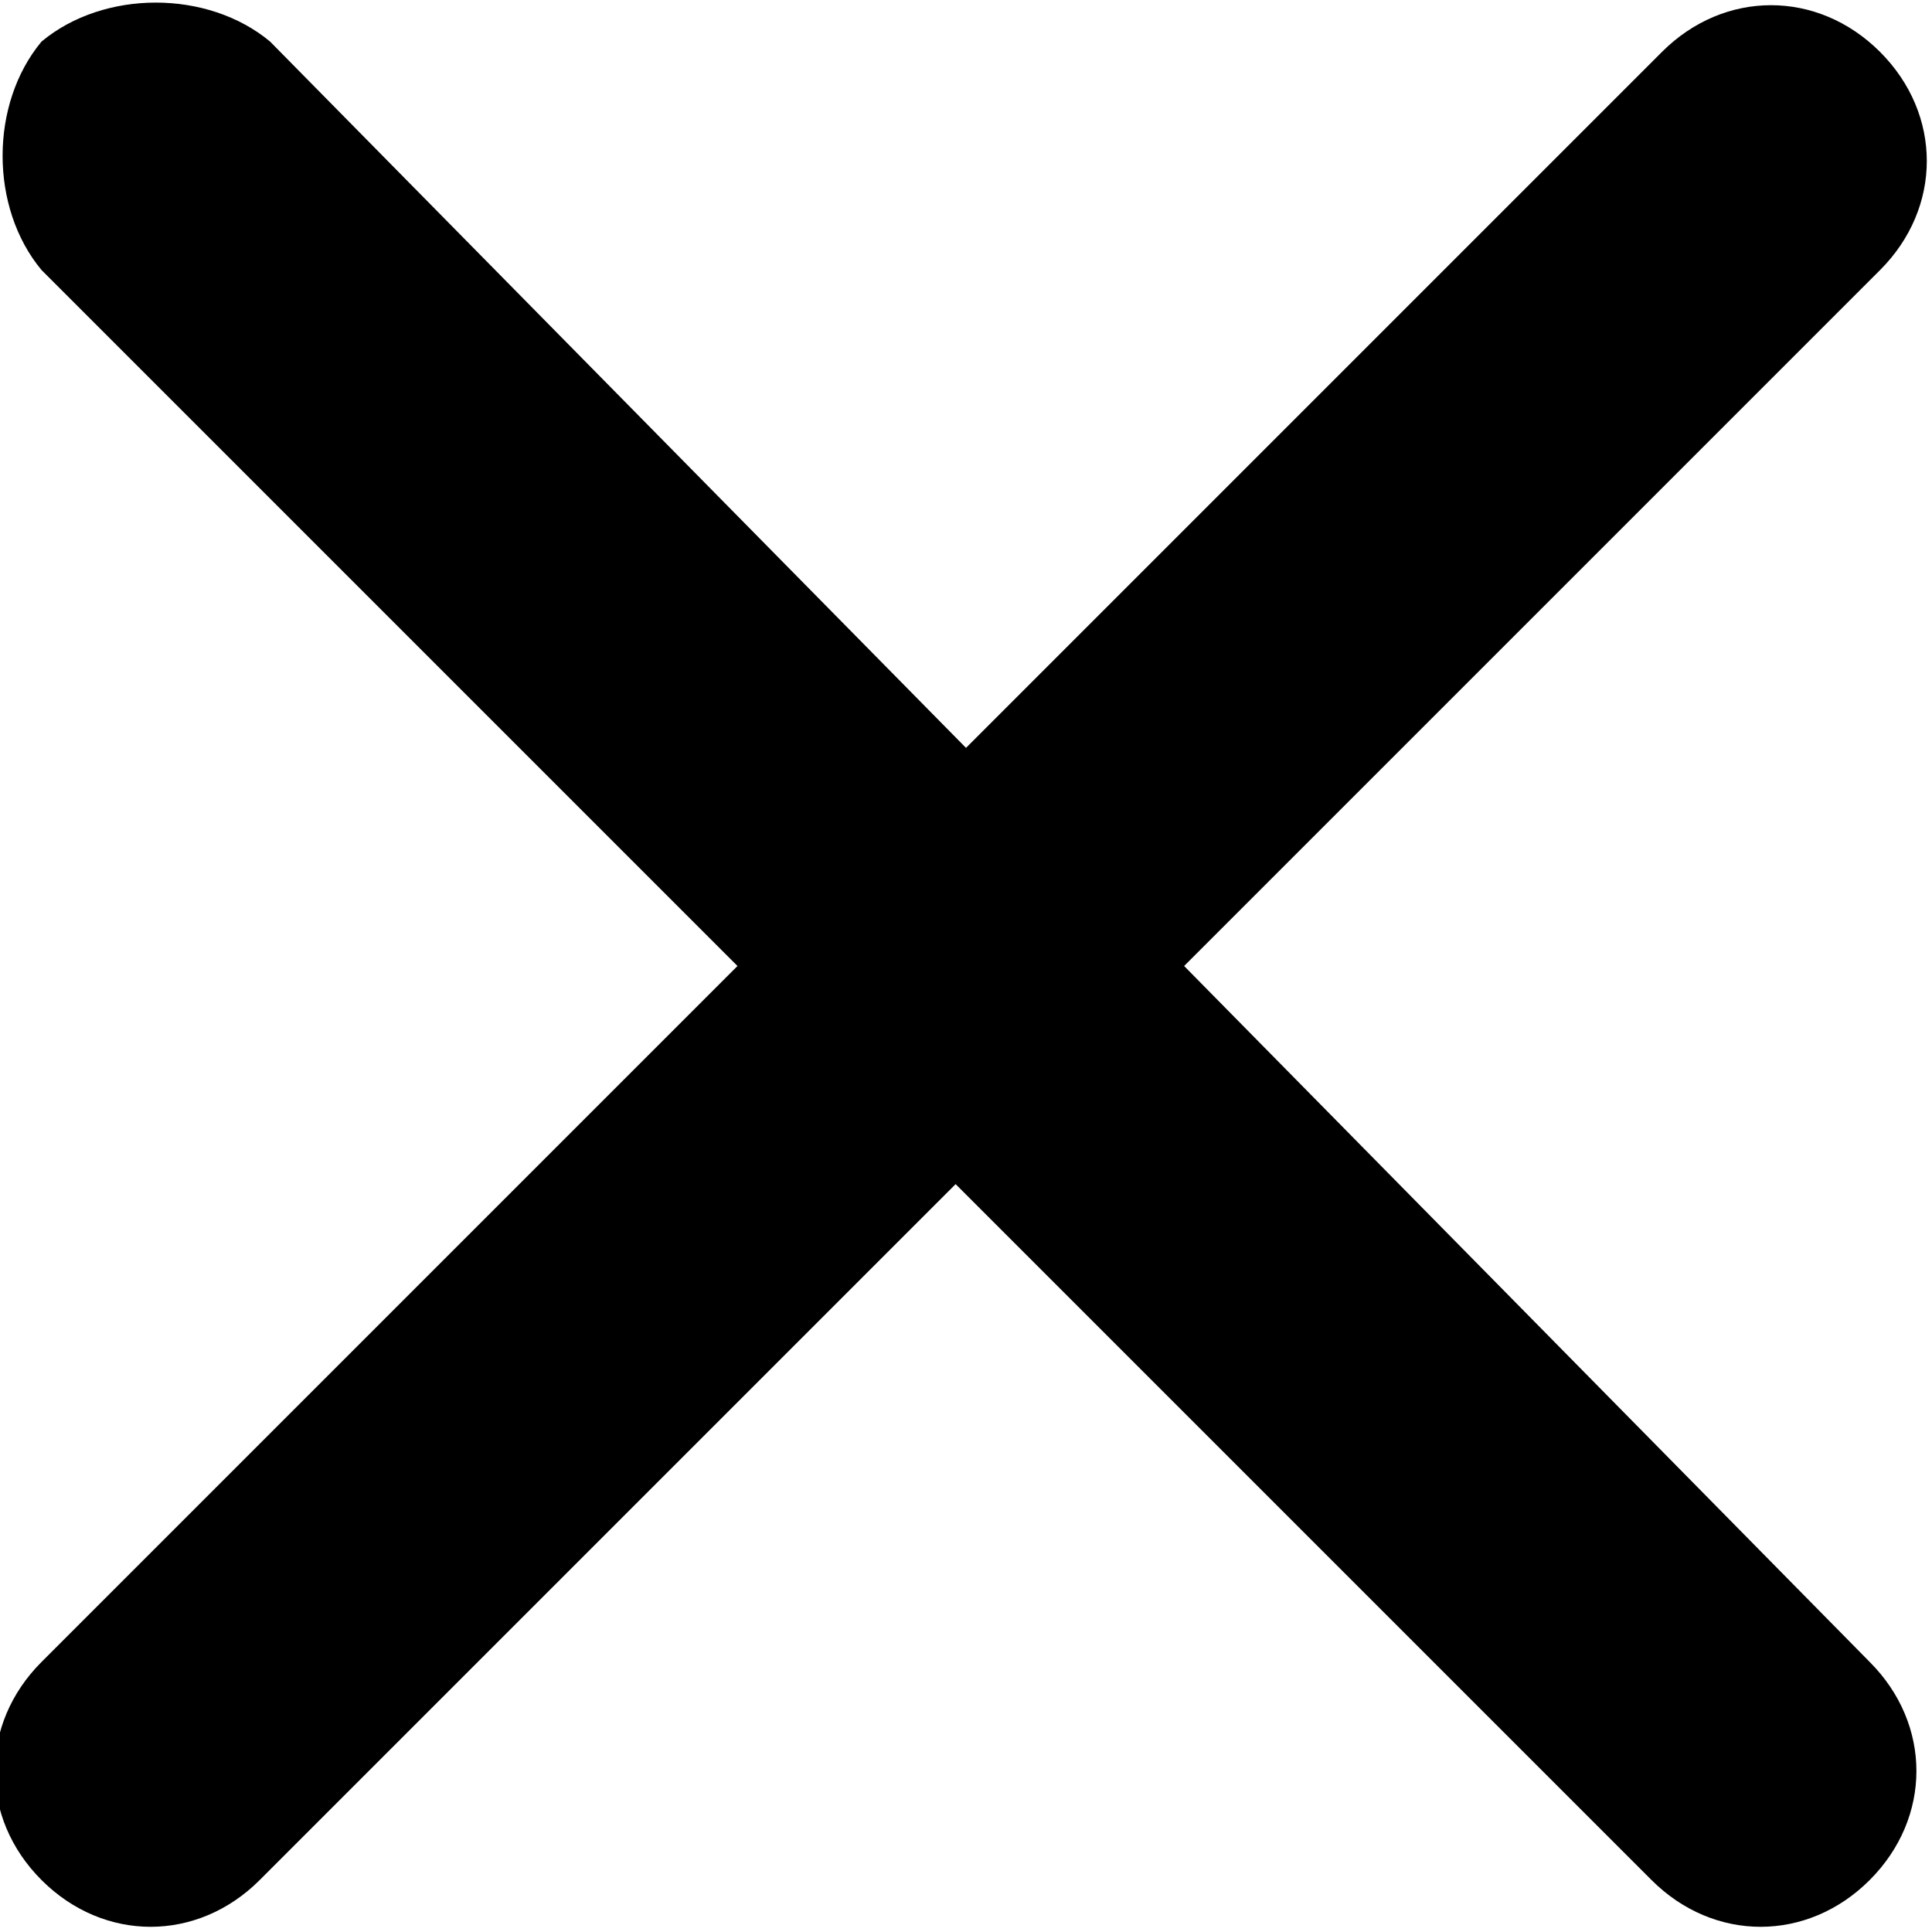
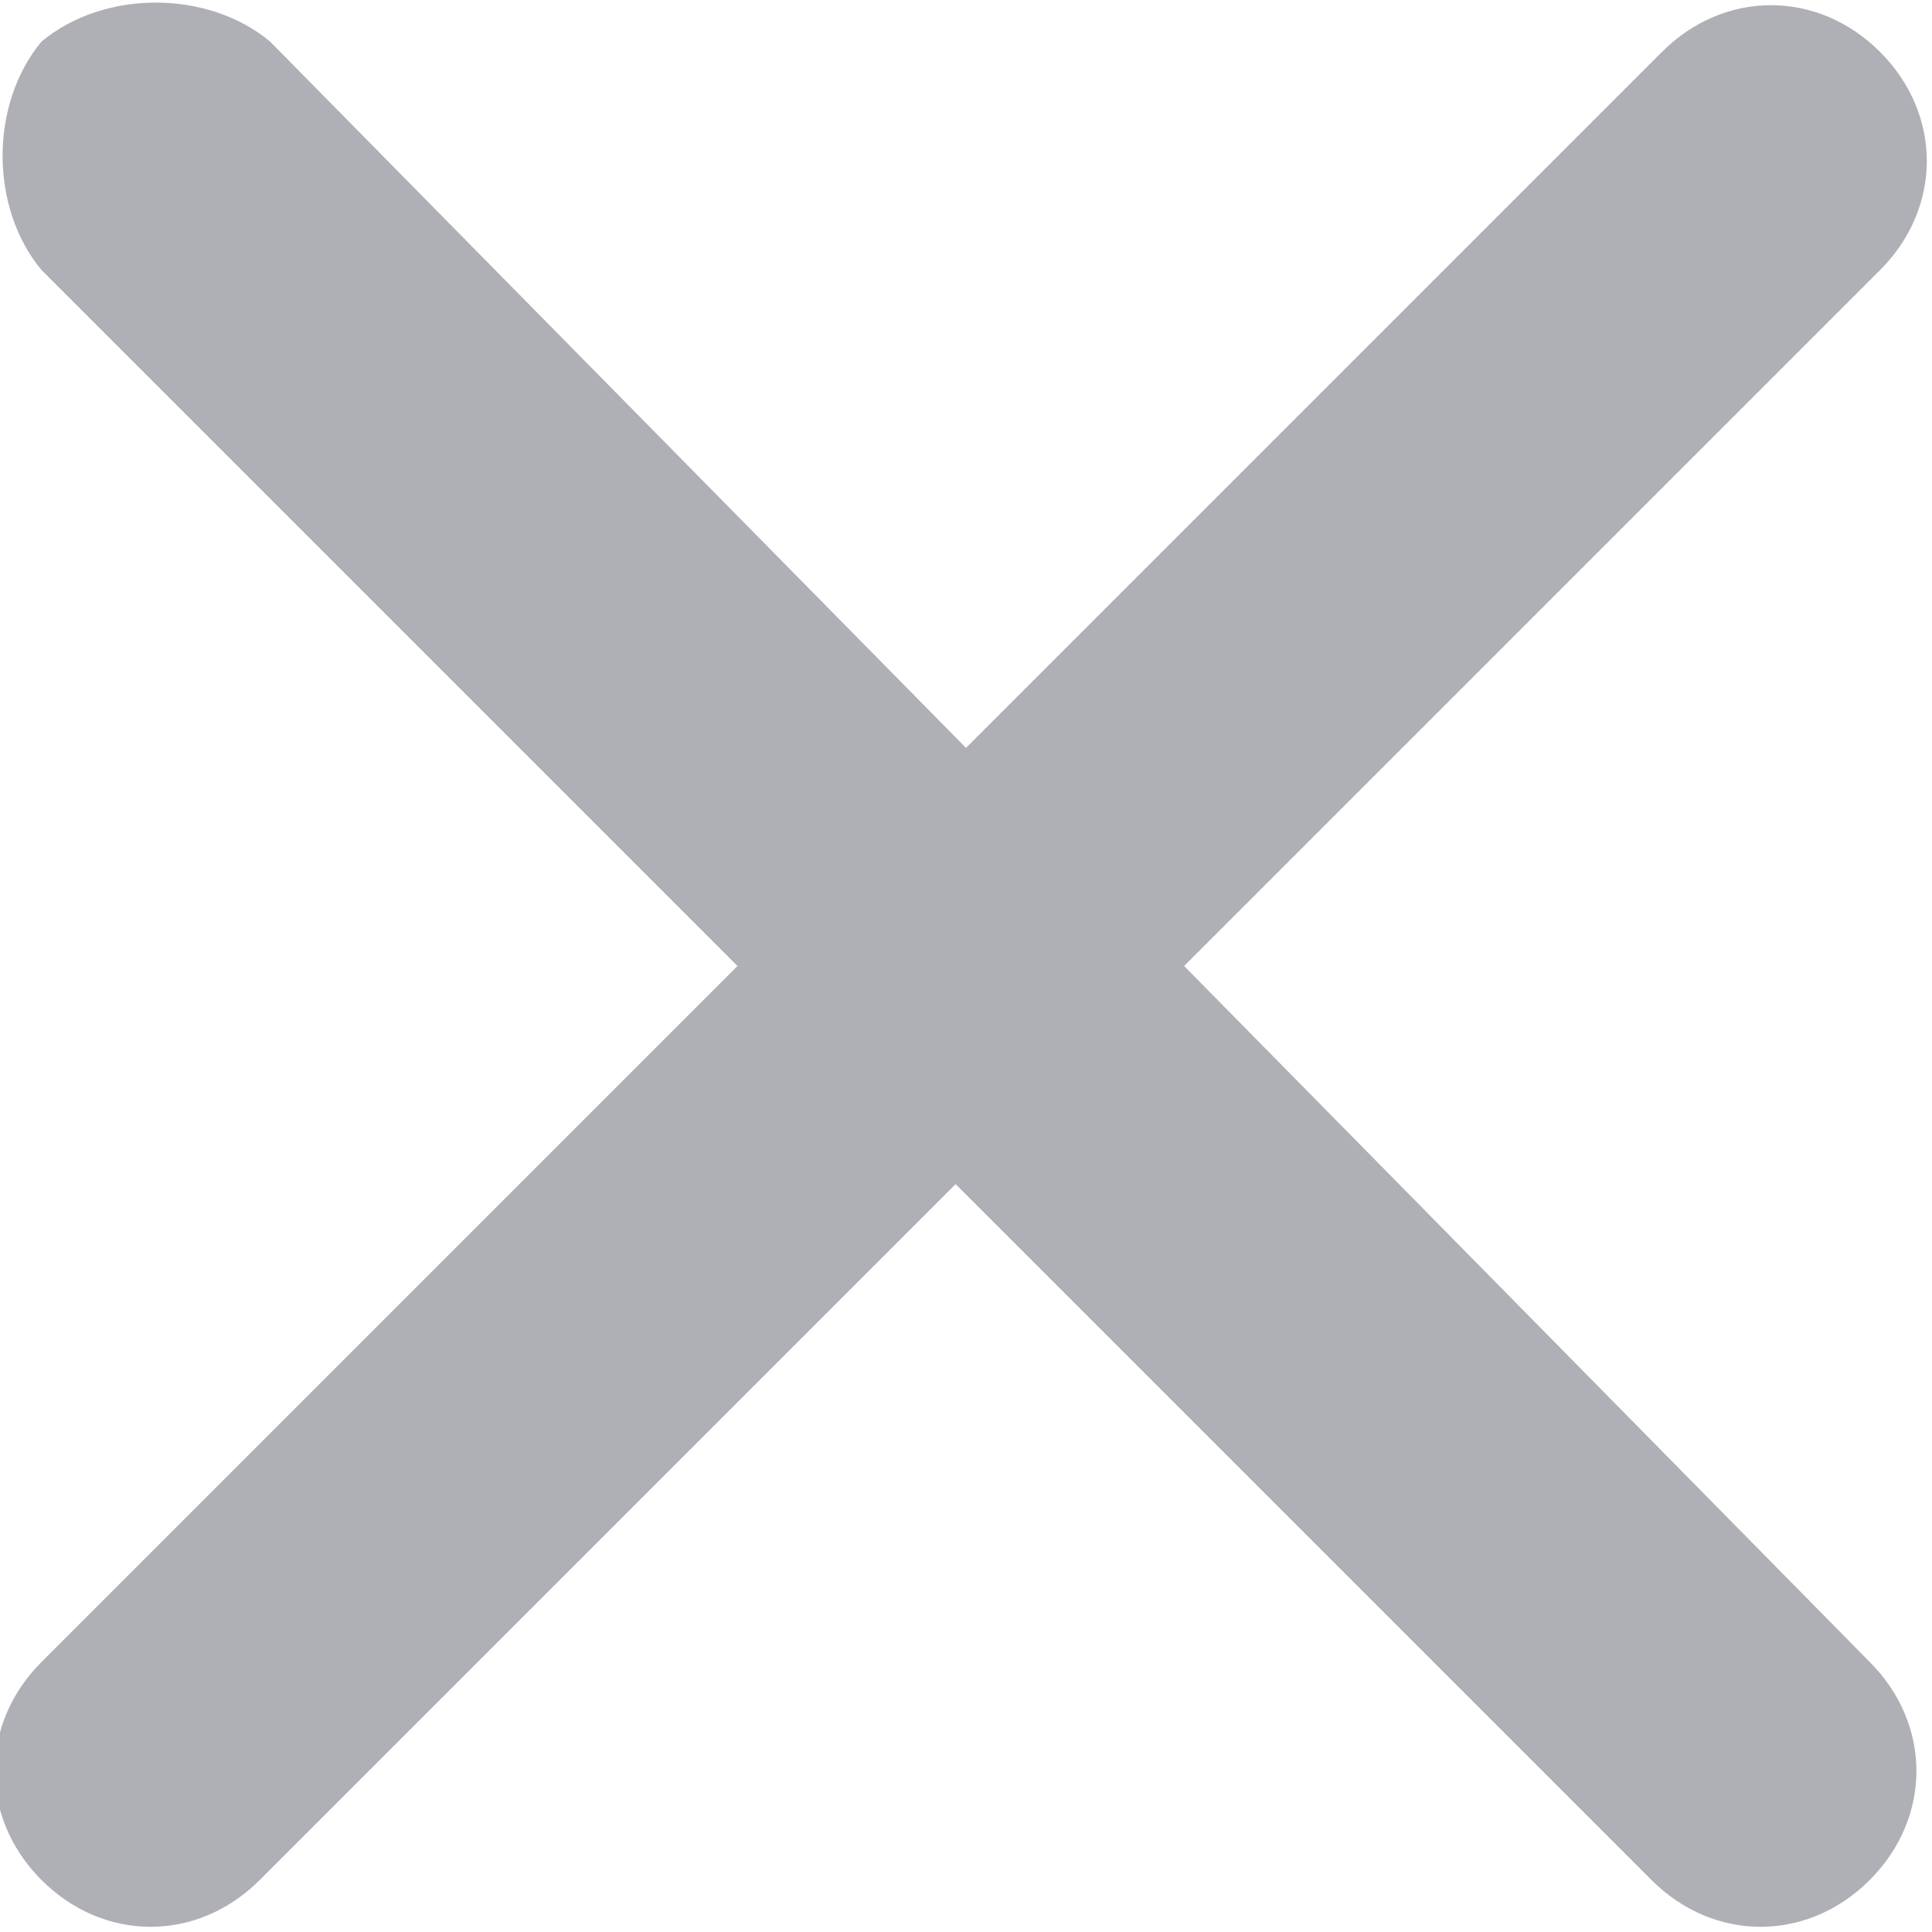
<svg xmlns="http://www.w3.org/2000/svg" version="1.1" id="Layer_1" x="0px" y="0px" viewBox="0 0 18.6 18.6" style="enable-background:new 0 0 18.6 18.6;" xml:space="preserve">
-   <path d="M11.4,9.3l6.7-6.7c0.6-0.6,0.6-1.5,0-2.1s-1.5-0.6-2.1,0L9.3,7.2L2.6,0.4C2-0.1,1-0.1,0.4,0.4C-0.1,1-0.1,2,0.4,2.6l6.7,6.7 L0.4,16c-0.6,0.6-0.6,1.5,0,2.1s1.5,0.6,2.1,0l6.7-6.7l6.7,6.7c0.6,0.6,1.5,0.6,2.1,0s0.6-1.5,0-2.1L11.4,9.3z" />
+   <path fill="#afb0b5" d="M11.4,9.3l6.7-6.7c0.6-0.6,0.6-1.5,0-2.1s-1.5-0.6-2.1,0L9.3,7.2L2.6,0.4C2-0.1,1-0.1,0.4,0.4C-0.1,1-0.1,2,0.4,2.6l6.7,6.7 L0.4,16c-0.6,0.6-0.6,1.5,0,2.1s1.5,0.6,2.1,0l6.7-6.7l6.7,6.7c0.6,0.6,1.5,0.6,2.1,0s0.6-1.5,0-2.1L11.4,9.3z" />
</svg>
